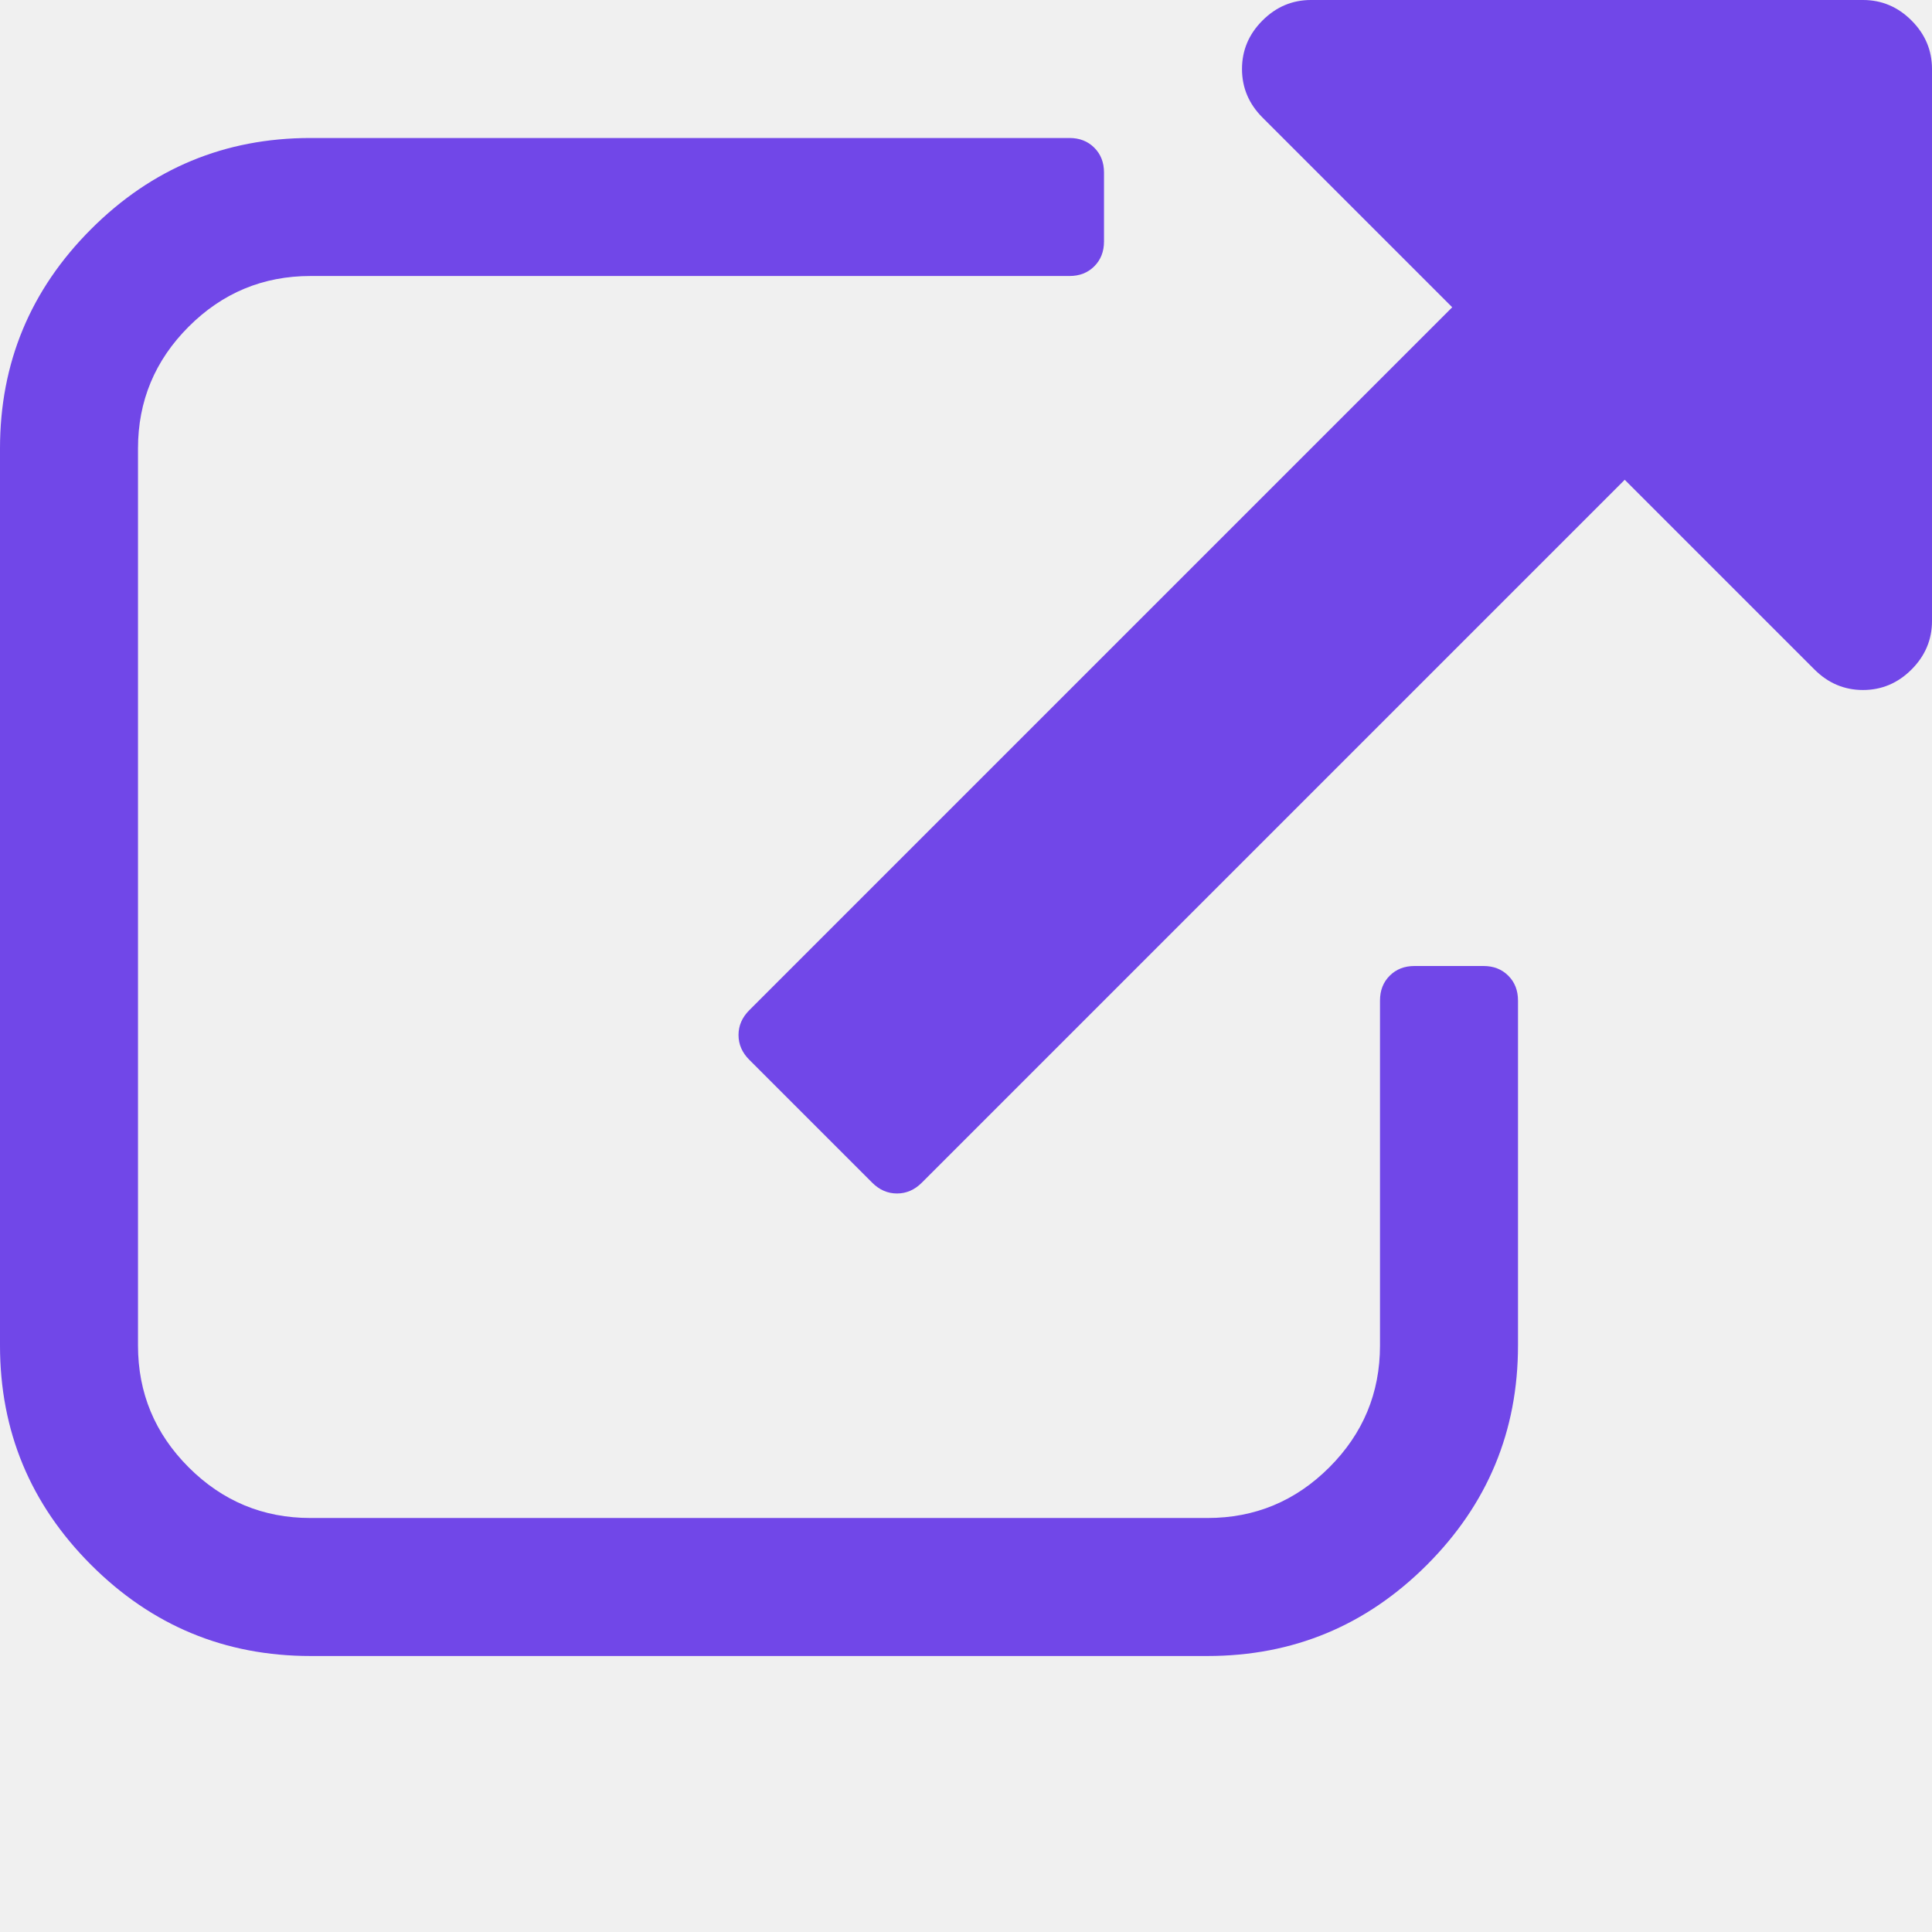
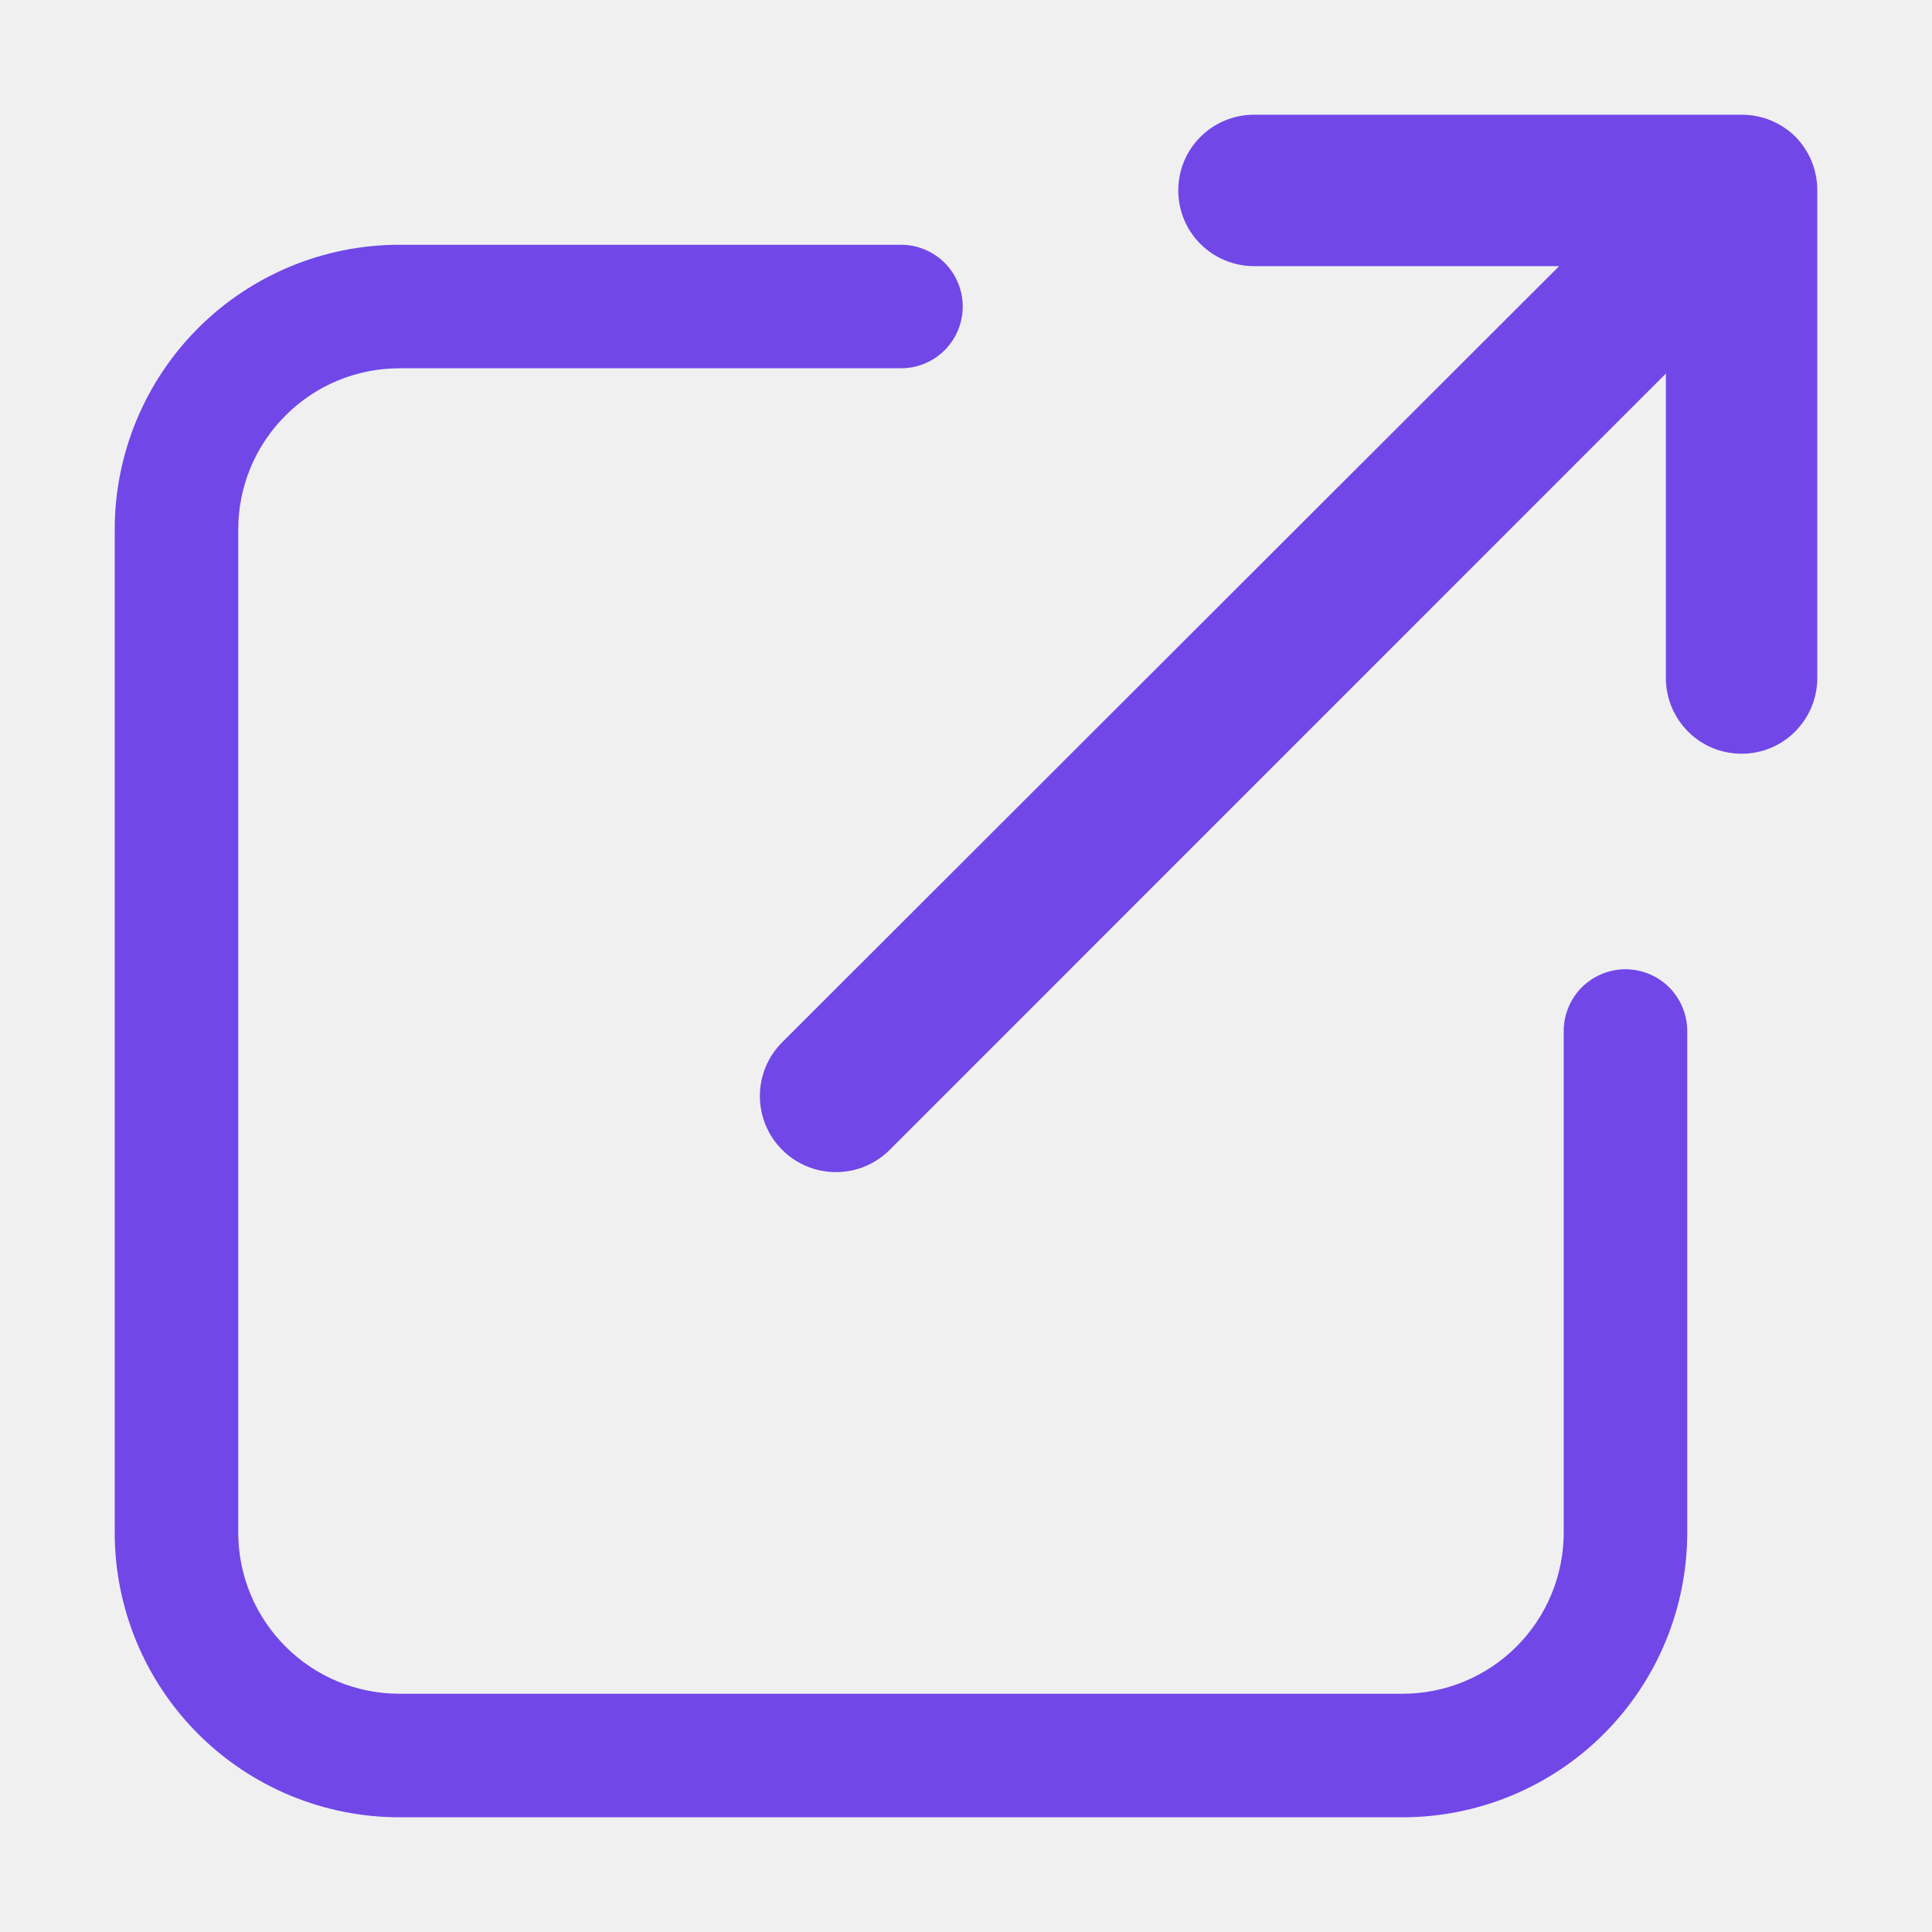
- <svg xmlns="http://www.w3.org/2000/svg" viewBox="0 0 1792 1792" fill="#7147E8">
-   <path d="M1408 928v320q0 119-84.5 203.5t-203.5 84.5h-832q-119 0-203.5-84.5t-84.5-203.5v-832q0-119 84.5-203.5t203.5-84.5h704q14 0 23 9t9 23v64q0 14-9 23t-23 9h-704q-66 0-113 47t-47 113v832q0 66 47 113t113 47h832q66 0 113-47t47-113v-320q0-14 9-23t23-9h64q14 0 23 9t9 23zm384-864v512q0 26-19 45t-45 19-45-19l-176-176-652 652q-10 10-23 10t-23-10l-114-114q-10-10-10-23t10-23l652-652-176-176q-19-19-19-45t19-45 45-19h512q26 0 45 19t19 45z" />
+ <svg xmlns="http://www.w3.org/2000/svg" width="16" height="16" viewBox="0 0 16 16" fill="none">
+   <g clip-path="url(#clip0_14106_20469)">
+     <path d="M13.461 8.077C13.339 8.077 13.222 8.126 13.135 8.212C13.049 8.299 13 8.416 13 8.538V12.692C13 13.059 12.854 13.412 12.595 13.671C12.335 13.931 11.983 14.077 11.615 14.077H3.308C2.94 14.077 2.588 13.931 2.329 13.671C2.069 13.412 1.923 13.059 1.923 12.692V4.385C1.923 4.017 2.069 3.665 2.329 3.406C2.588 3.146 2.94 3 3.308 3H7.462C7.584 3 7.701 2.951 7.788 2.865C7.874 2.778 7.923 2.661 7.923 2.538C7.923 2.416 7.874 2.299 7.788 2.212C7.701 2.126 7.584 2.077 7.462 2.077H3.308C2.696 2.077 2.109 2.32 1.676 2.753C1.243 3.186 1 3.773 1 4.385V12.692C1 13.304 1.243 13.891 1.676 14.324C2.109 14.757 2.696 15 3.308 15H11.615C12.227 15 12.814 14.757 13.247 14.324C13.68 13.891 13.923 13.304 13.923 12.692V8.538C13.923 8.416 13.874 8.299 13.788 8.212C13.701 8.126 13.584 8.077 13.461 8.077Z" fill="#7147E8" stroke="#7147E8" stroke-width="0.1" />
+     <path d="M10.385 2.154H13.033L6.513 8.667C6.459 8.721 6.416 8.785 6.387 8.855C6.358 8.925 6.343 9.001 6.343 9.077C6.343 9.153 6.358 9.229 6.387 9.299C6.416 9.369 6.459 9.433 6.513 9.487C6.567 9.541 6.631 9.584 6.701 9.613C6.771 9.642 6.847 9.657 6.923 9.657C6.999 9.657 7.075 9.642 7.145 9.613C7.215 9.584 7.279 9.541 7.333 9.487L13.846 2.973V5.615C13.846 5.768 13.907 5.915 14.015 6.023C14.123 6.132 14.27 6.192 14.423 6.192C14.576 6.192 14.723 6.132 14.831 6.023C14.939 5.915 15 5.768 15 5.615V1.577C15 1.501 14.986 1.426 14.957 1.355C14.928 1.285 14.886 1.221 14.833 1.167C14.779 1.114 14.715 1.072 14.645 1.043C14.574 1.014 14.499 1 14.423 1H10.385C10.232 1 10.085 1.061 9.977 1.169C9.868 1.277 9.808 1.424 9.808 1.577C9.808 1.73 9.868 1.877 9.977 1.985C10.085 2.093 10.232 2.154 10.385 2.154Z" fill="#7147E8" stroke="#7147E8" stroke-width="0.1" />
+   </g>
+   <defs>
+     <clipPath id="clip0_14106_20469">
+       <rect width="16" height="16" fill="white" />
+     </clipPath>
+   </defs>
</svg>
